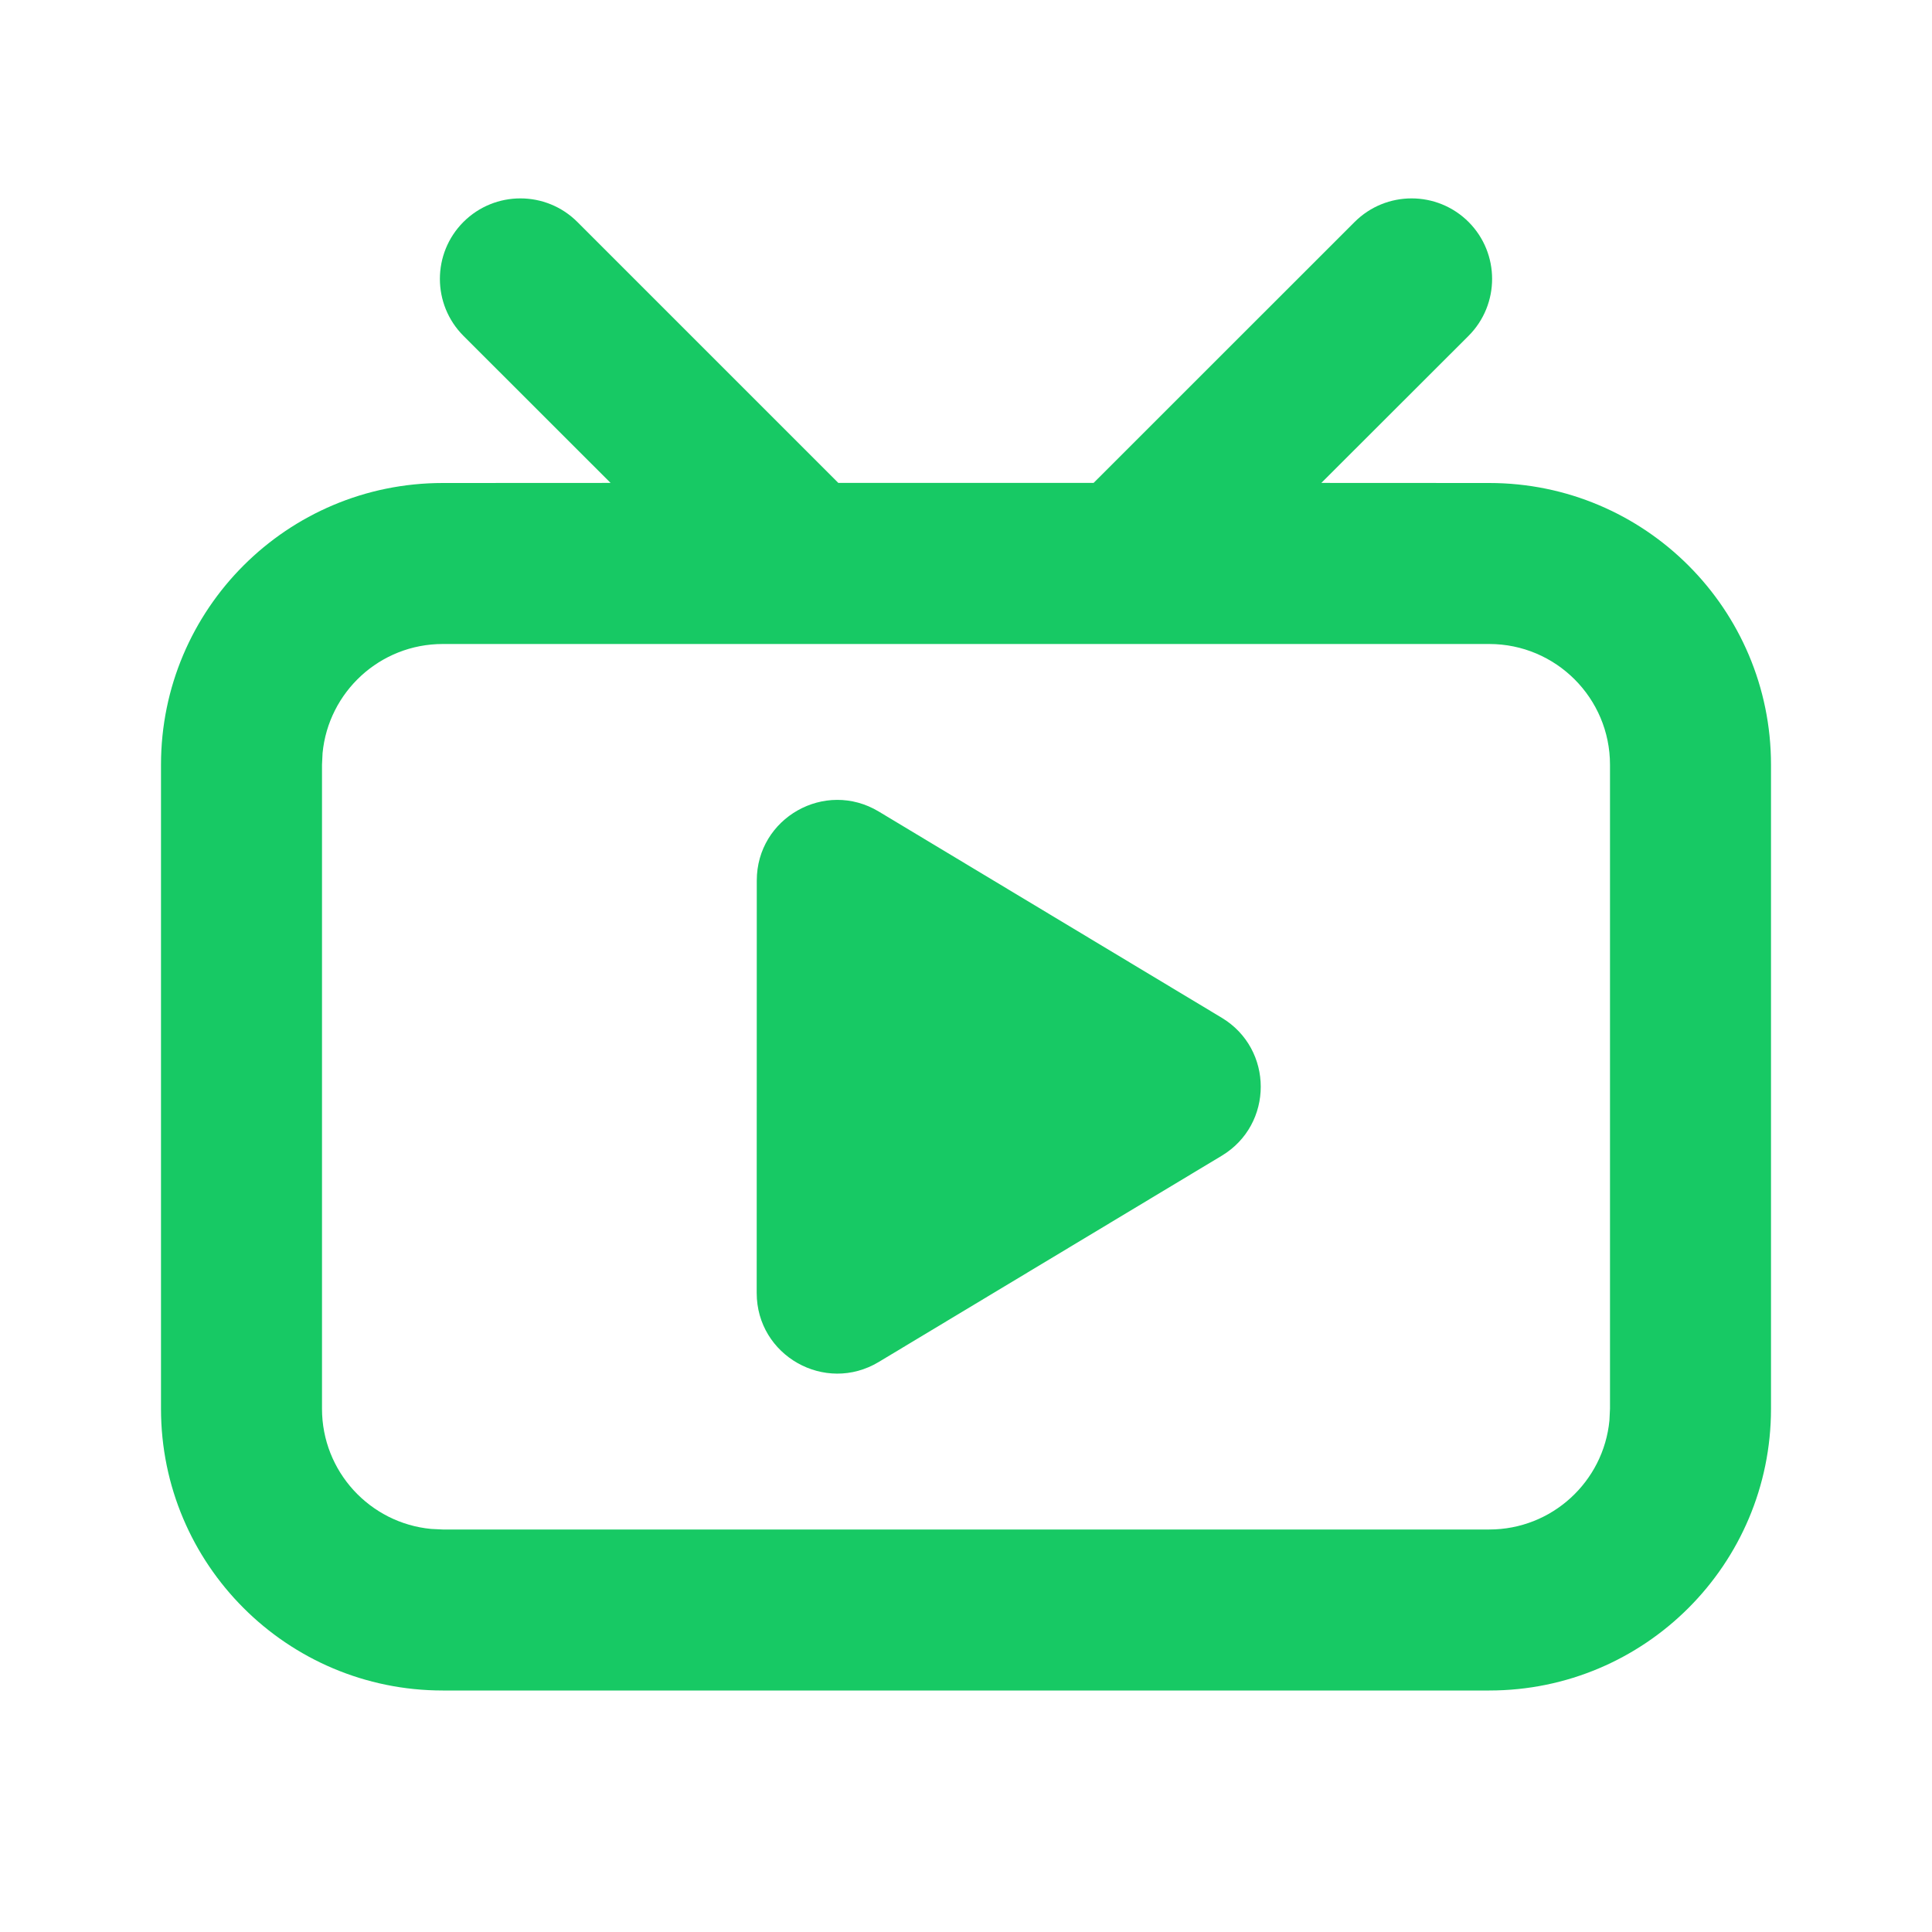
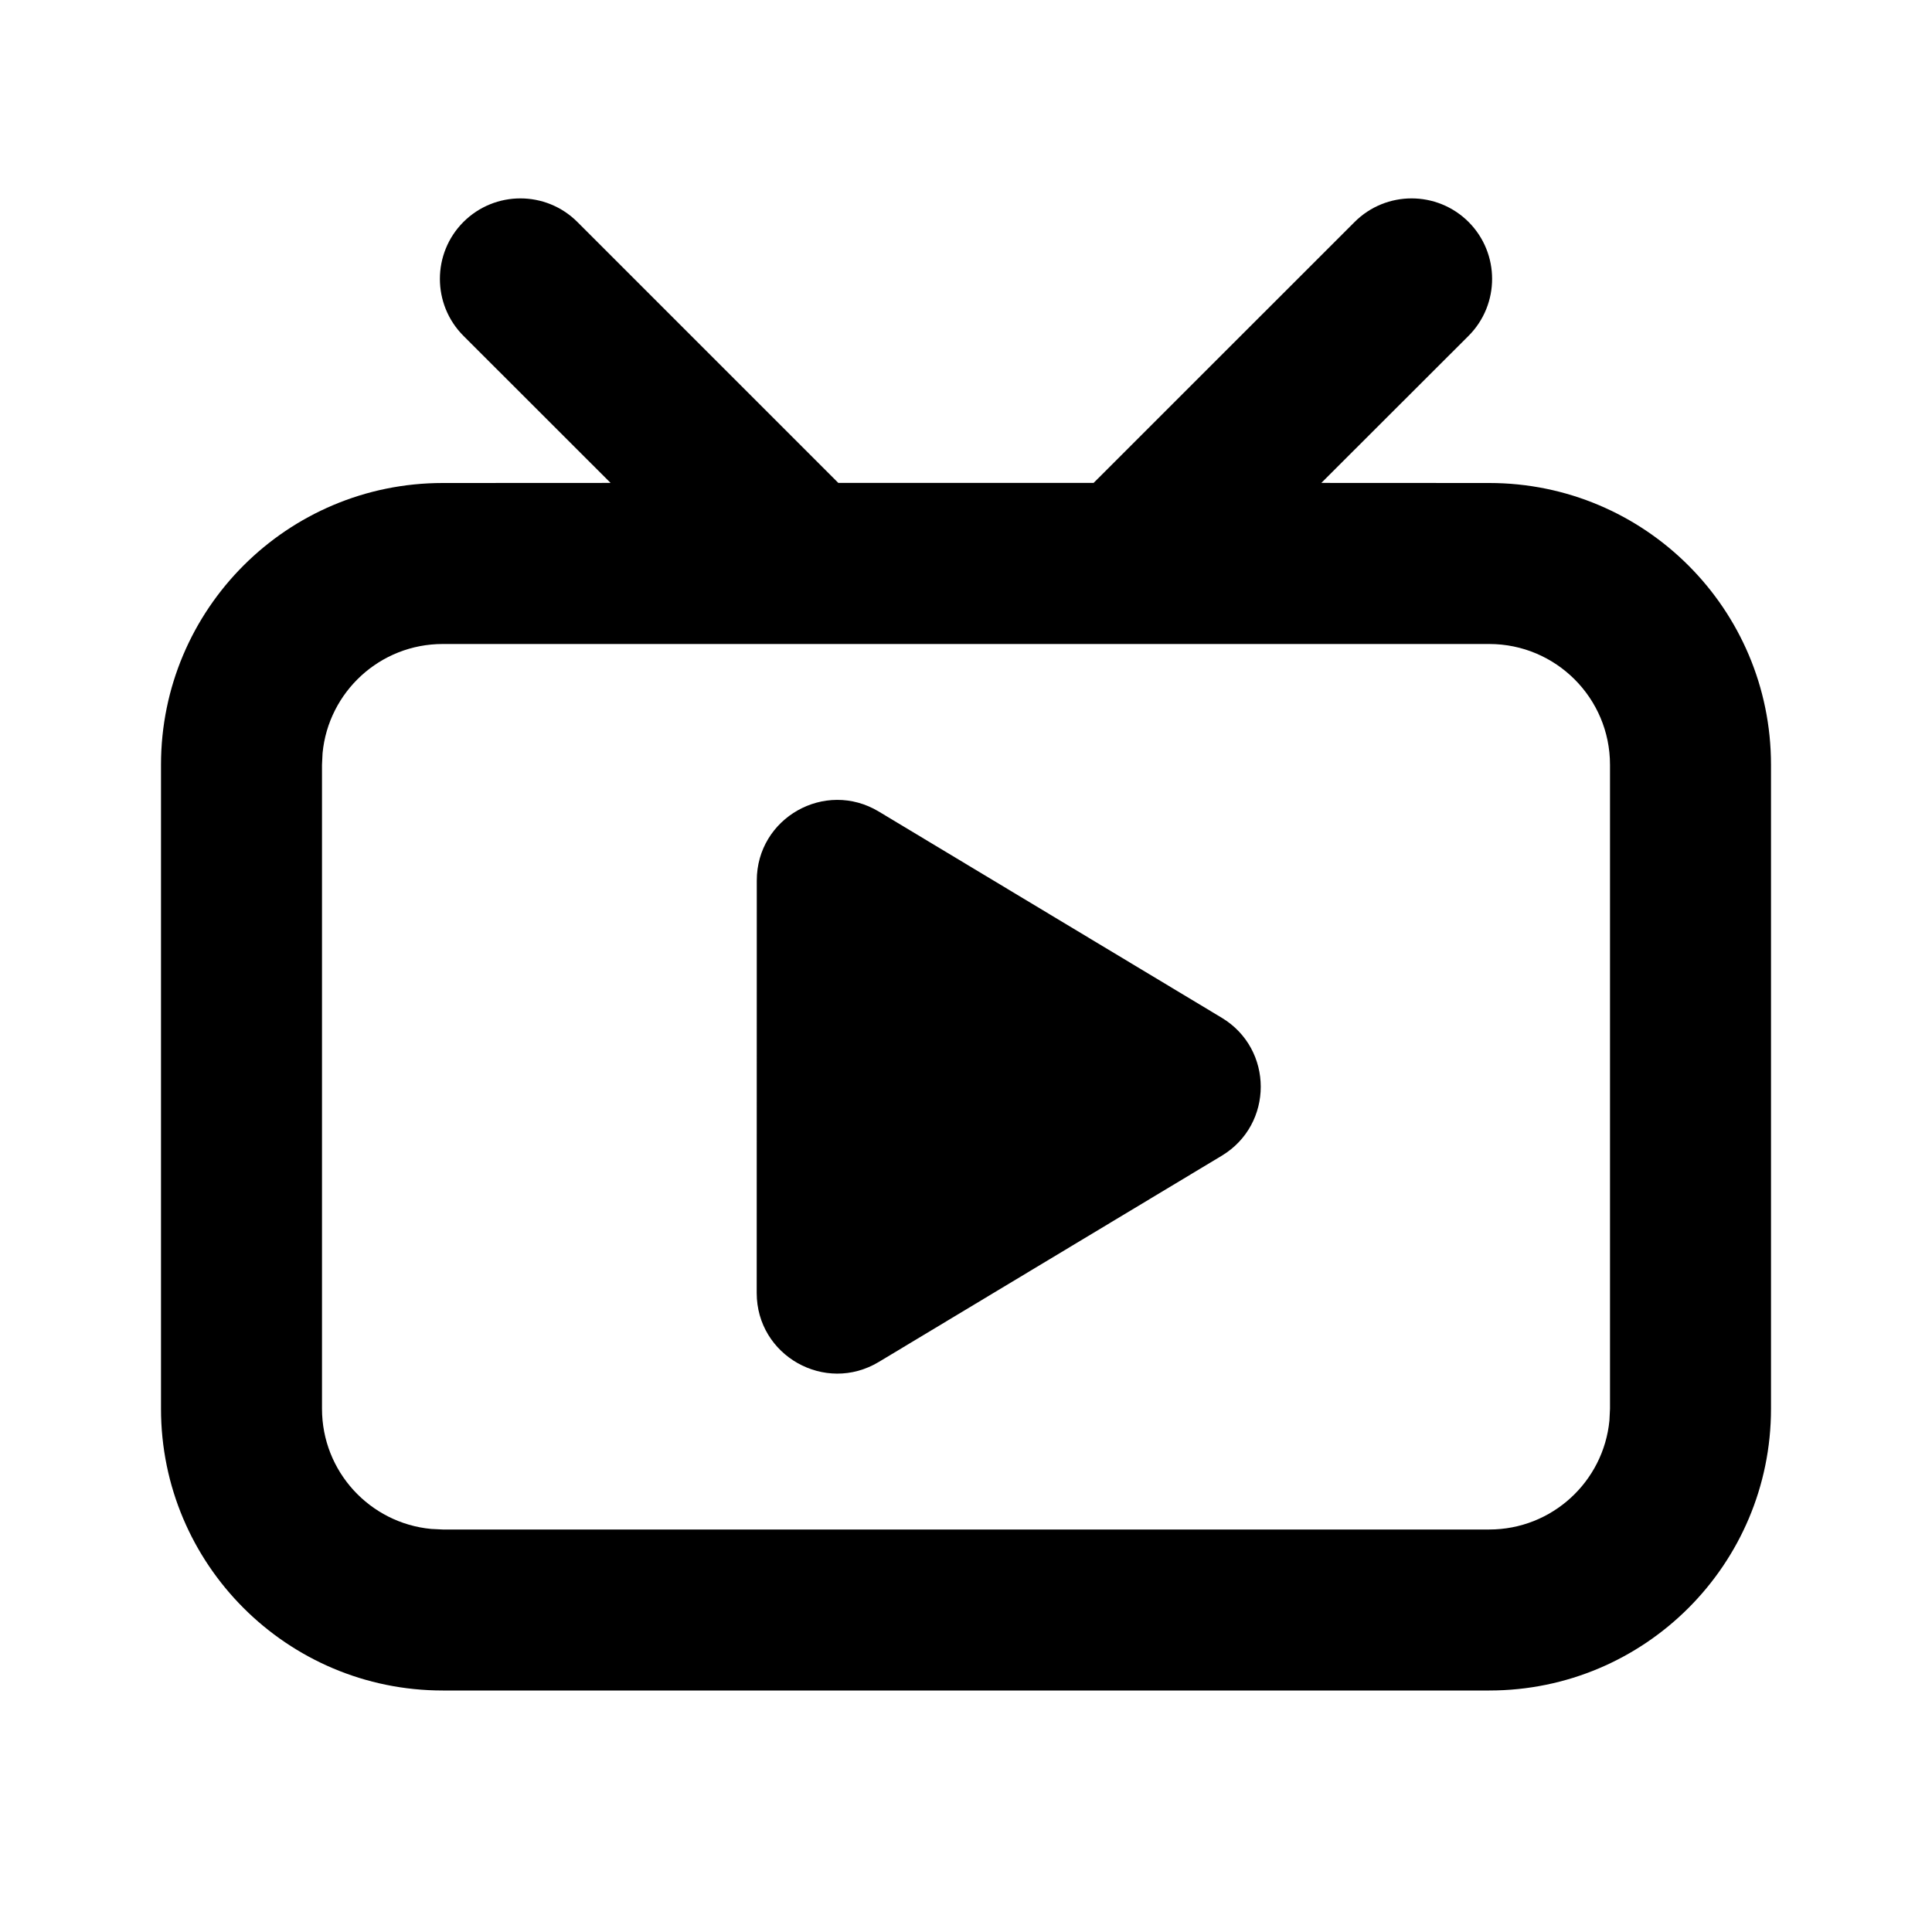
- <svg xmlns="http://www.w3.org/2000/svg" width="24" height="24" viewBox="0 0 24 24" fill="none">
-   <path d="M7.172 2.757L10.414 5.999H13.585L16.828 2.757C17.219 2.367 17.852 2.367 18.243 2.757C18.633 3.148 18.633 3.781 18.243 4.172L16.414 5.999L18.5 6C20.433 6 22 7.567 22 9.5V17.5C22 19.433 20.433 21 18.5 21H5.5C3.567 21 2 19.433 2 17.5V9.5C2 7.567 3.567 6 5.5 6L7.585 5.999L5.757 4.172C5.367 3.781 5.367 3.148 5.757 2.757C6.148 2.367 6.781 2.367 7.172 2.757ZM18.5 8H5.5C4.72 8 4.08 8.595 4.007 9.356L4 9.5V17.5C4 18.28 4.595 18.921 5.356 18.993L5.5 19H18.5C19.28 19 19.92 18.405 19.993 17.645L20 17.5V9.5C20 8.672 19.328 8 18.5 8Z" fill="#17C964" />
-   <path d="M15.177 12.643C15.823 13.032 15.823 13.968 15.177 14.357L10.916 16.919C10.249 17.32 9.4 16.84 9.4 16.062L9.401 10.938C9.401 10.16 10.249 9.68 10.916 10.081L15.177 12.643Z" fill="#17C964" />
+ <svg xmlns="http://www.w3.org/2000/svg" width="24" height="24" viewBox="0 0 24 24">
+   <path d="M7.172 2.757L10.414 5.999H13.585L16.828 2.757C17.219 2.367 17.852 2.367 18.243 2.757C18.633 3.148 18.633 3.781 18.243 4.172L16.414 5.999L18.5 6C20.433 6 22 7.567 22 9.5V17.5C22 19.433 20.433 21 18.5 21H5.5C3.567 21 2 19.433 2 17.5V9.5C2 7.567 3.567 6 5.5 6L7.585 5.999L5.757 4.172C5.367 3.781 5.367 3.148 5.757 2.757C6.148 2.367 6.781 2.367 7.172 2.757ZM18.5 8H5.5C4.72 8 4.08 8.595 4.007 9.356L4 9.5V17.5C4 18.28 4.595 18.921 5.356 18.993L5.5 19H18.5C19.28 19 19.92 18.405 19.993 17.645L20 17.5V9.5C20 8.672 19.328 8 18.5 8Z" fill="currentColor" />
+   <path d="M15.177 12.643C15.823 13.032 15.823 13.968 15.177 14.357L10.916 16.919C10.249 17.32 9.4 16.84 9.4 16.062L9.401 10.938C9.401 10.16 10.249 9.68 10.916 10.081L15.177 12.643Z" fill="currentColor" />
</svg>
